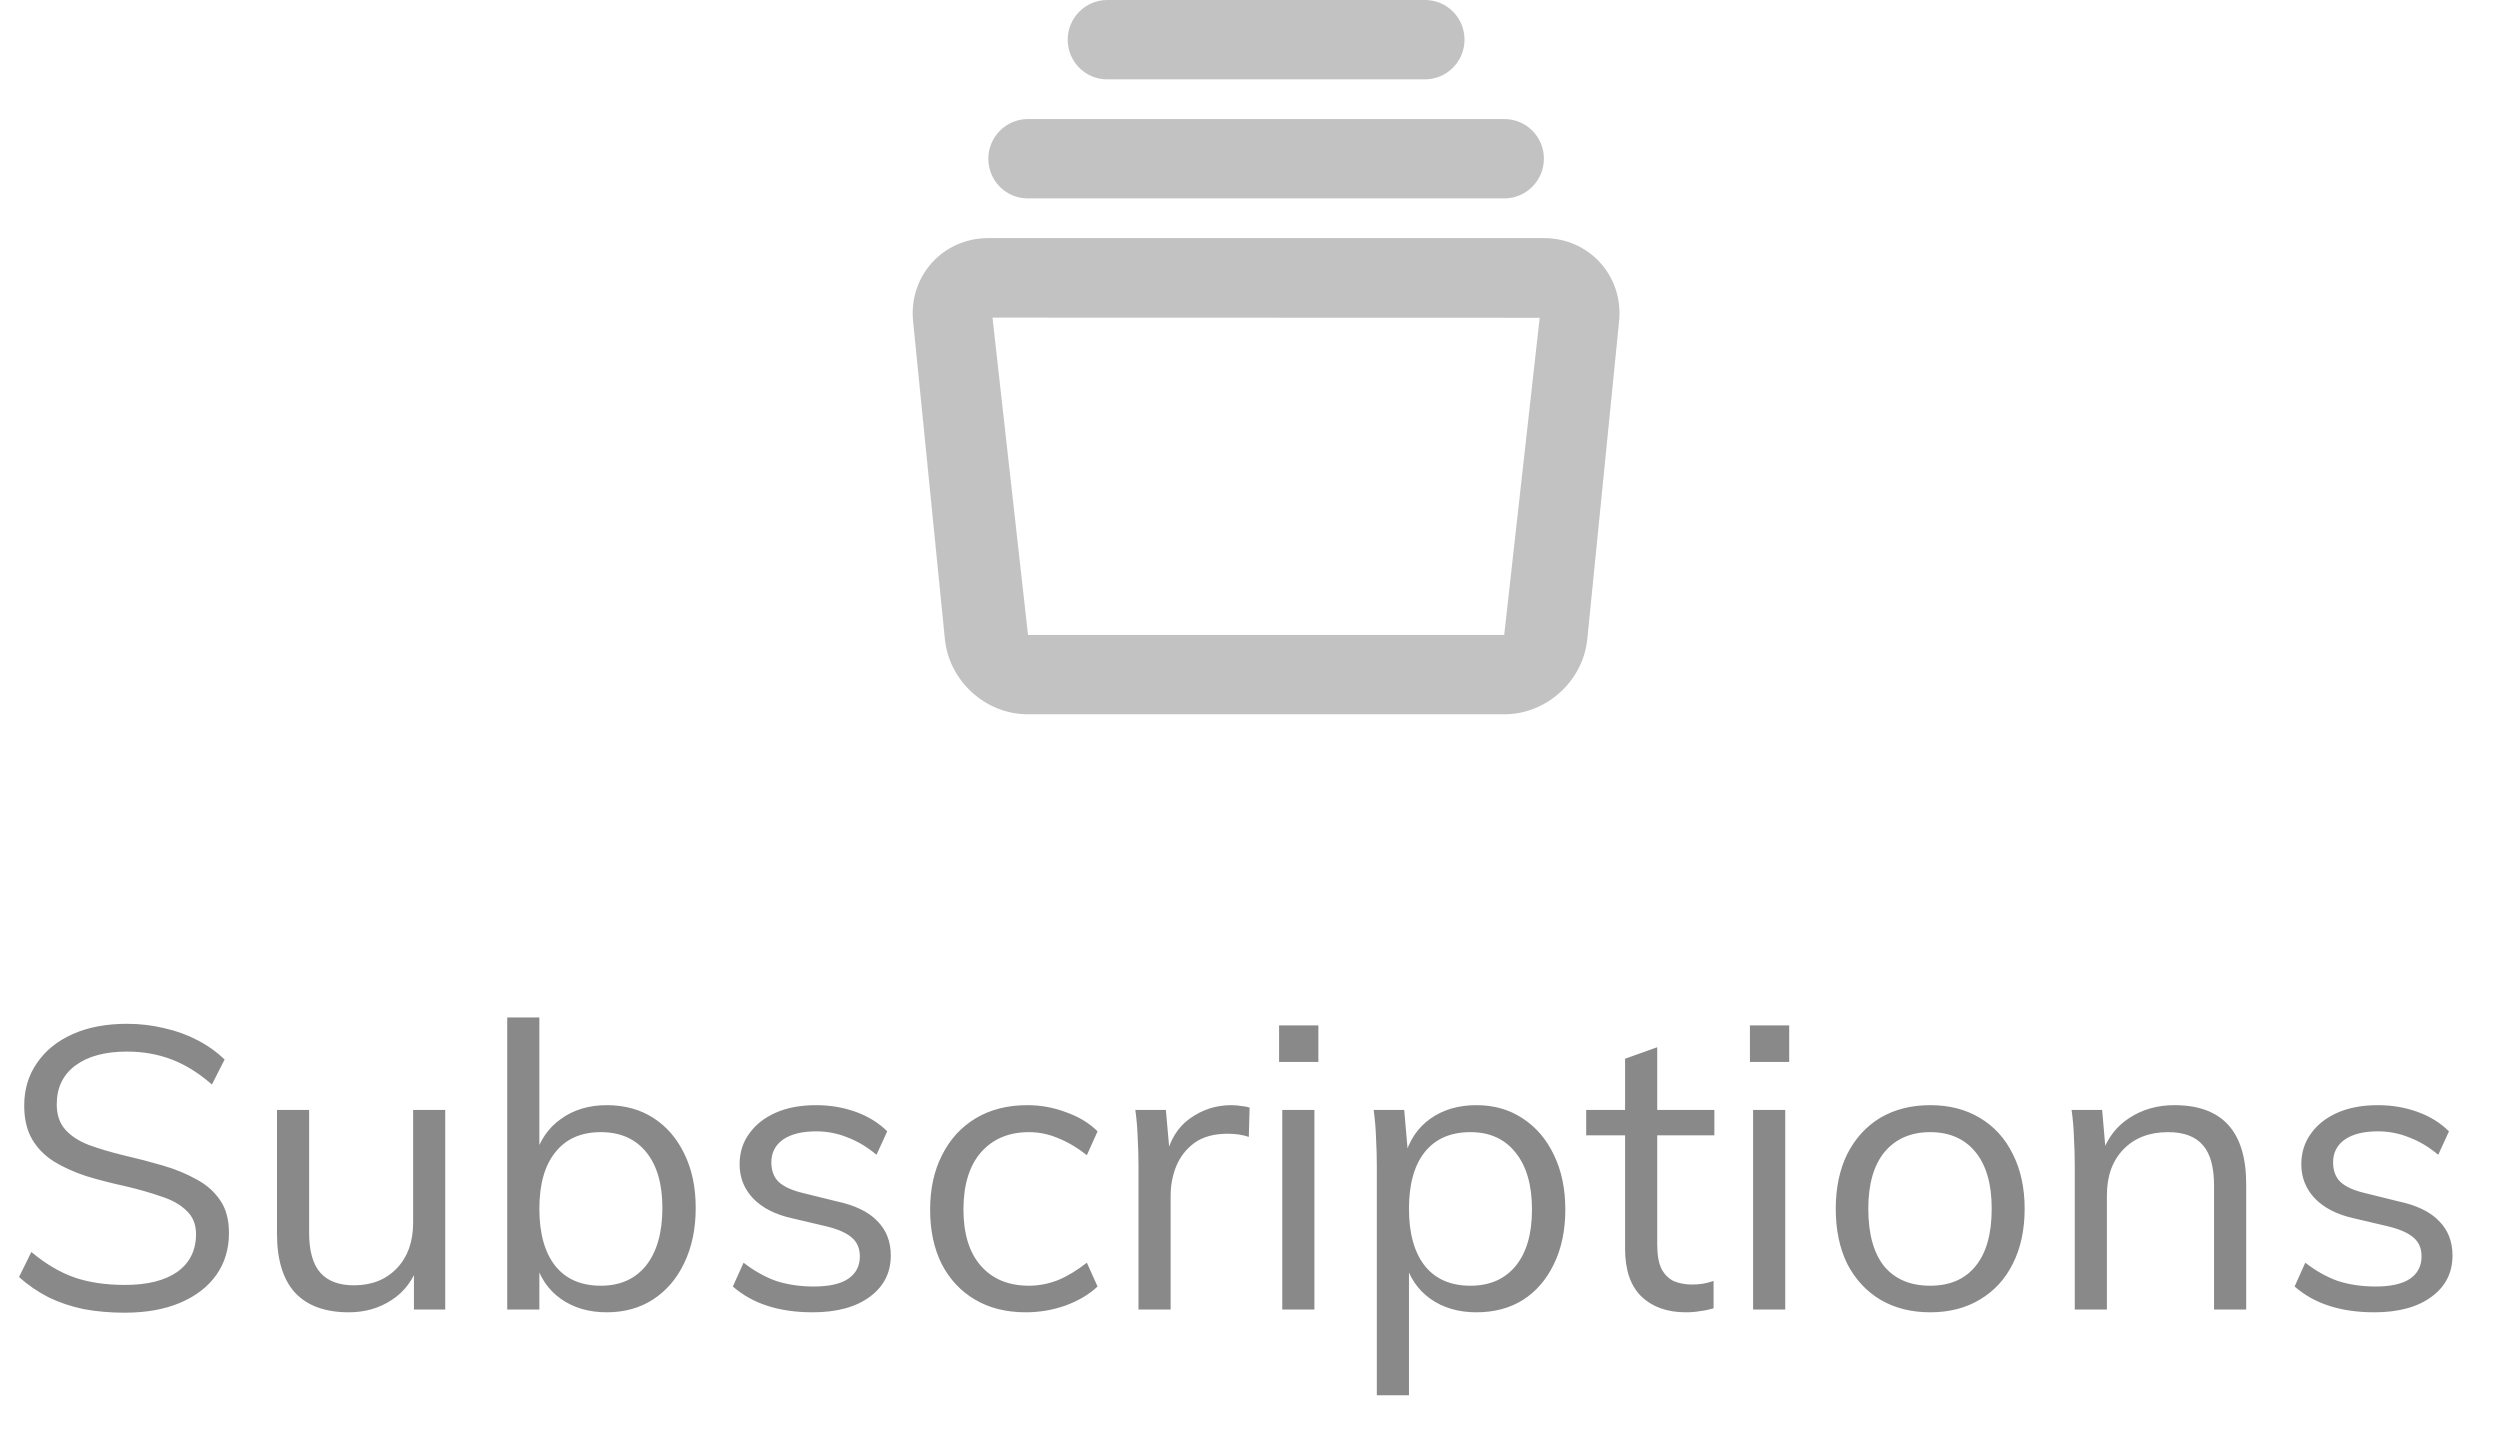
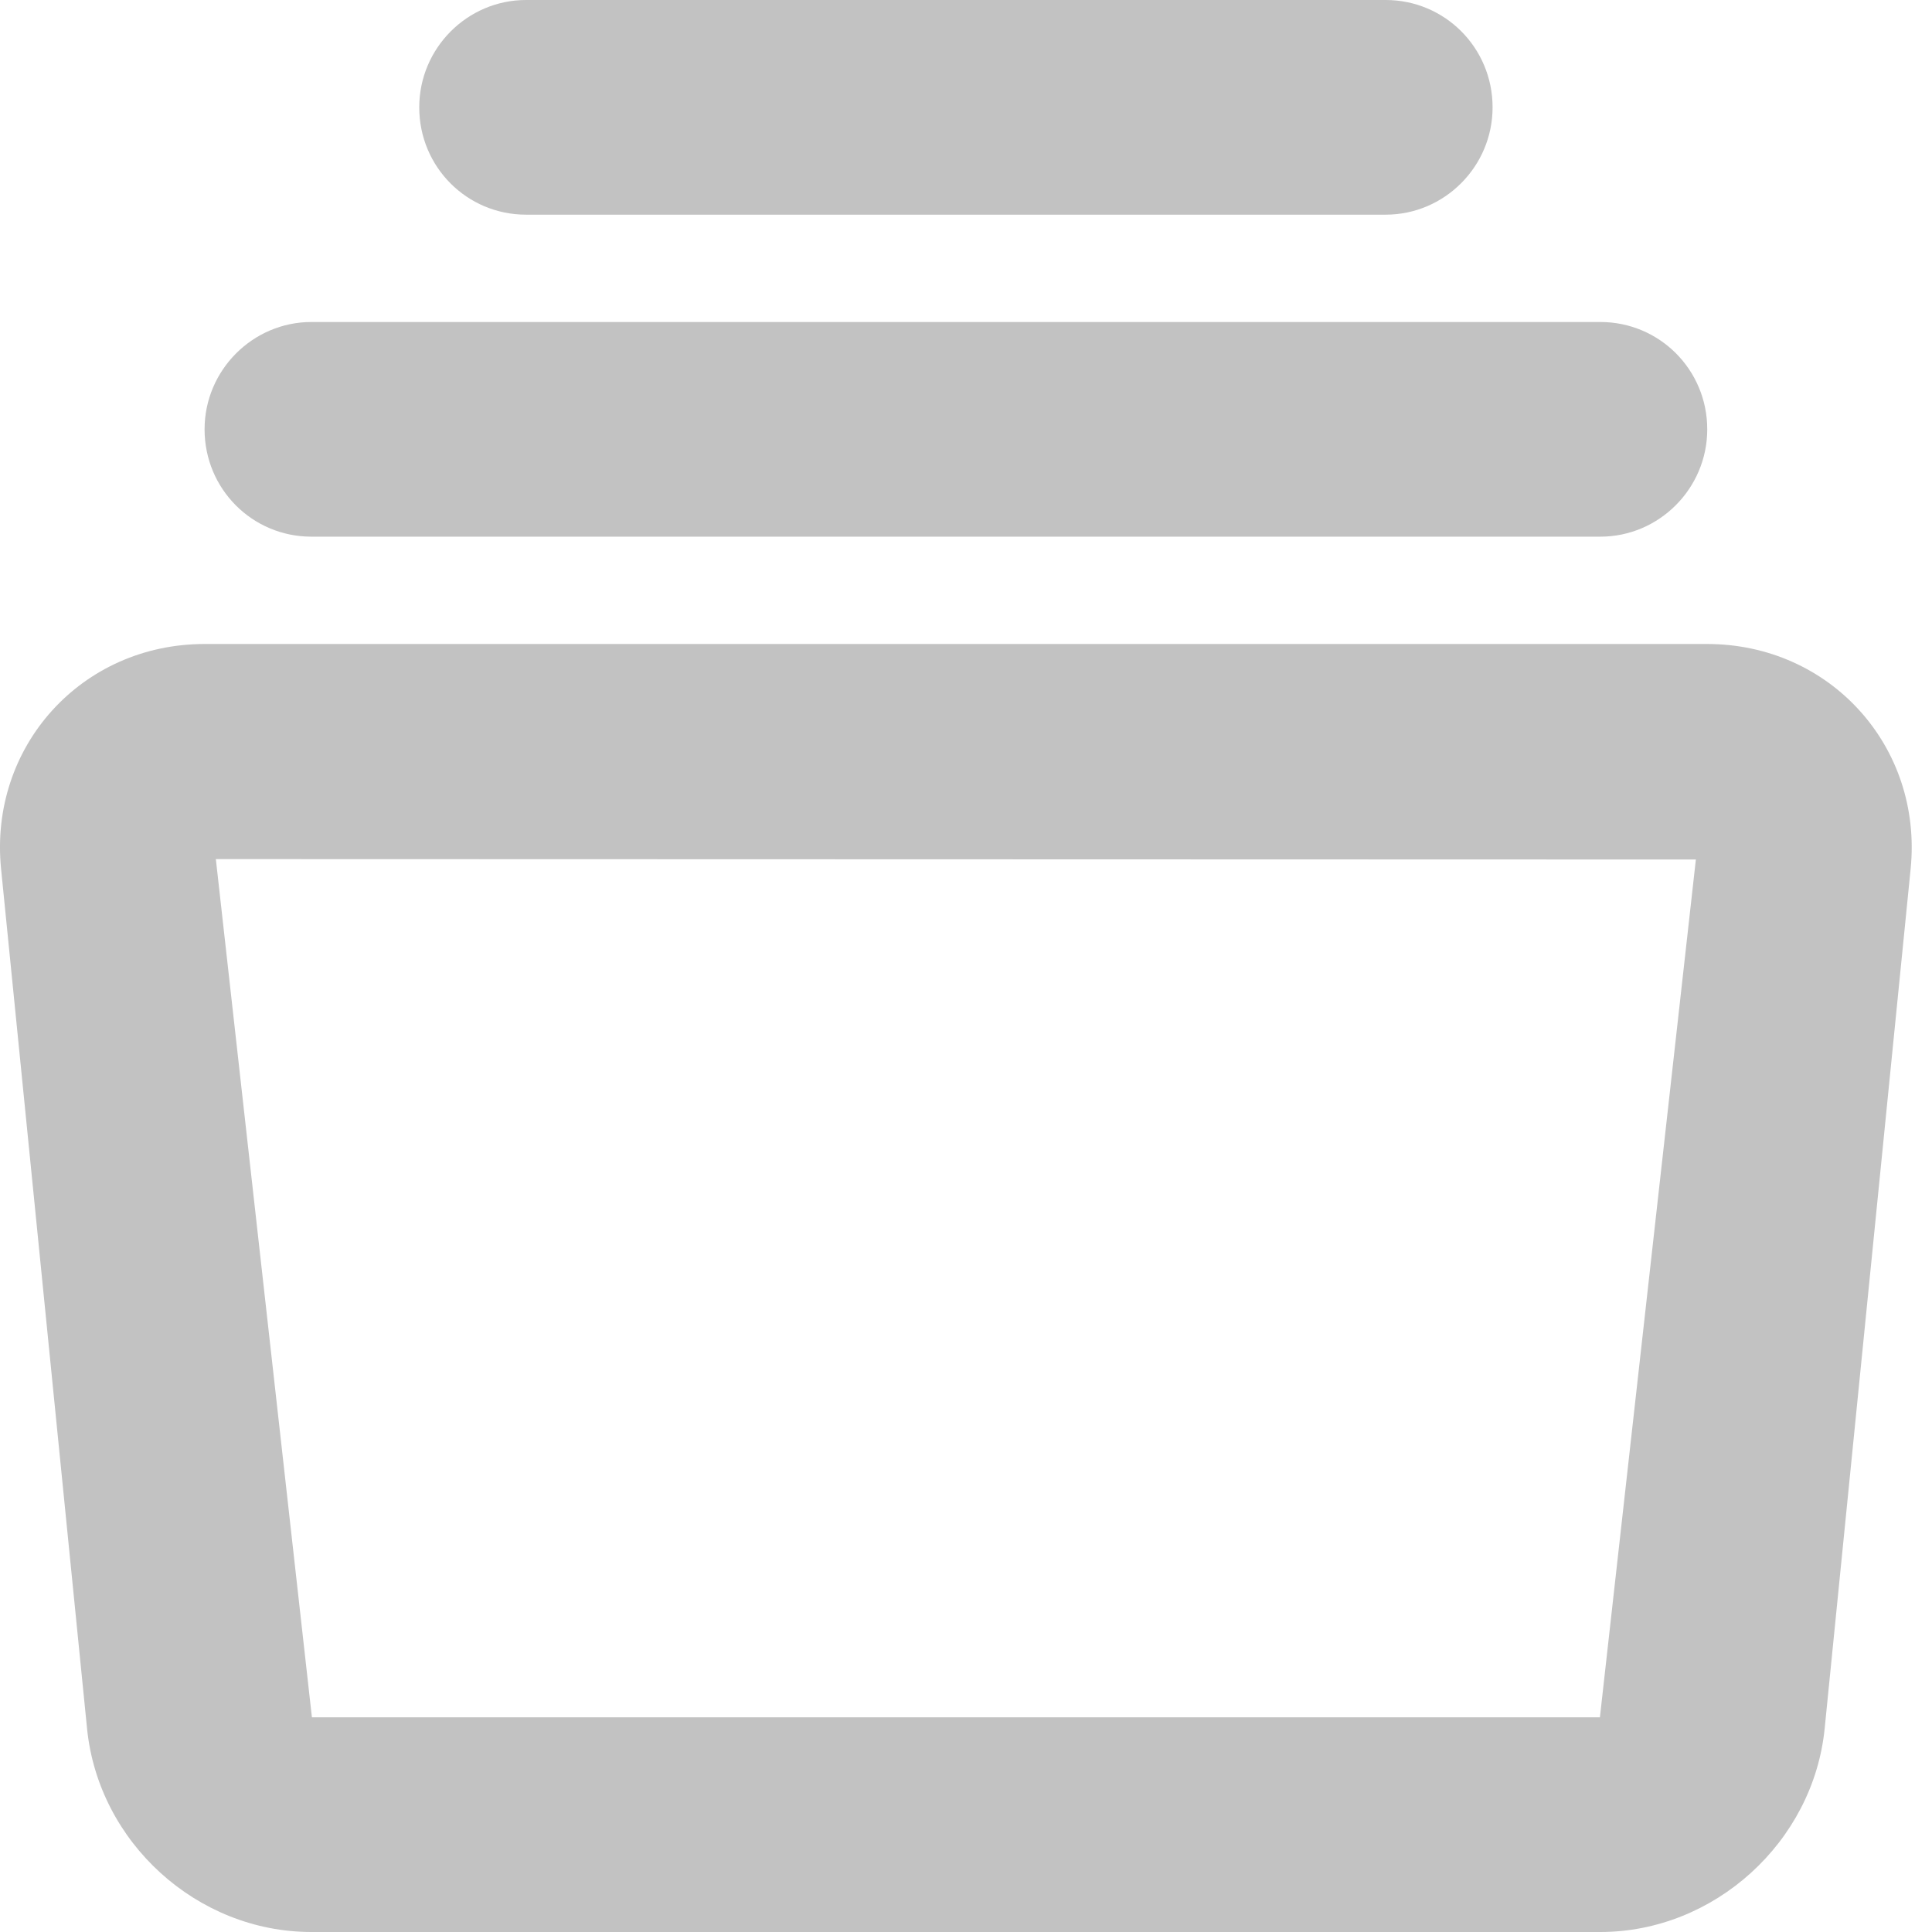
- <svg xmlns="http://www.w3.org/2000/svg" width="63" height="36" viewBox="0 0 63 36" fill="none">
-   <path d="M3.14 33.08C2.773 33.08 2.43 33.05 2.11 32.99C1.79 32.923 1.493 32.823 1.22 32.69C0.947 32.55 0.7 32.38 0.48 32.18L0.79 31.55C1.15 31.85 1.51 32.063 1.87 32.19C2.237 32.317 2.663 32.38 3.15 32.38C3.717 32.38 4.157 32.27 4.47 32.05C4.783 31.823 4.94 31.507 4.94 31.1C4.94 30.853 4.86 30.657 4.7 30.51C4.547 30.357 4.333 30.237 4.06 30.15C3.793 30.057 3.49 29.97 3.15 29.89C2.81 29.817 2.487 29.733 2.18 29.64C1.873 29.54 1.6 29.417 1.36 29.27C1.127 29.123 0.943 28.937 0.81 28.71C0.677 28.483 0.61 28.2 0.61 27.86C0.61 27.453 0.717 27.097 0.93 26.79C1.143 26.477 1.443 26.233 1.83 26.06C2.217 25.887 2.673 25.8 3.2 25.8C3.527 25.8 3.84 25.837 4.14 25.91C4.44 25.977 4.717 26.077 4.97 26.21C5.23 26.343 5.46 26.507 5.66 26.7L5.34 27.33C5.013 27.043 4.677 26.833 4.33 26.7C3.983 26.567 3.607 26.5 3.2 26.5C2.647 26.5 2.213 26.617 1.9 26.85C1.587 27.083 1.43 27.41 1.43 27.83C1.43 28.09 1.5 28.3 1.64 28.46C1.78 28.62 1.977 28.75 2.23 28.85C2.483 28.943 2.773 29.03 3.1 29.11C3.447 29.19 3.78 29.277 4.1 29.37C4.42 29.463 4.703 29.58 4.95 29.72C5.203 29.853 5.403 30.03 5.55 30.25C5.697 30.463 5.77 30.737 5.77 31.07C5.77 31.477 5.663 31.83 5.45 32.13C5.237 32.43 4.933 32.663 4.54 32.83C4.147 32.997 3.68 33.08 3.14 33.08ZM8.79 33.07C8.19 33.07 7.737 32.903 7.43 32.57C7.13 32.237 6.98 31.743 6.98 31.09V27.97H7.79V31.07C7.79 31.523 7.884 31.857 8.07 32.07C8.257 32.283 8.54 32.39 8.92 32.39C9.367 32.39 9.727 32.247 10.001 31.96C10.274 31.673 10.411 31.29 10.411 30.81V27.97H11.22V33H10.431V31.91L10.55 31.85C10.417 32.25 10.191 32.553 9.87 32.76C9.557 32.967 9.197 33.07 8.79 33.07ZM12.782 33V25.64H13.592V29.26L13.482 29.16C13.595 28.747 13.812 28.427 14.132 28.2C14.452 27.967 14.839 27.85 15.292 27.85C15.739 27.85 16.129 27.957 16.462 28.17C16.795 28.383 17.055 28.683 17.242 29.07C17.435 29.457 17.532 29.913 17.532 30.44C17.532 30.967 17.435 31.43 17.242 31.83C17.055 32.223 16.792 32.53 16.452 32.75C16.119 32.963 15.732 33.07 15.292 33.07C14.839 33.07 14.452 32.957 14.132 32.73C13.812 32.503 13.595 32.18 13.482 31.76L13.592 31.65V33H12.782ZM15.142 32.4C15.629 32.4 16.009 32.23 16.282 31.89C16.555 31.543 16.692 31.06 16.692 30.44C16.692 29.833 16.555 29.363 16.282 29.03C16.009 28.697 15.629 28.53 15.142 28.53C14.642 28.53 14.259 28.7 13.992 29.04C13.725 29.373 13.592 29.847 13.592 30.46C13.592 31.08 13.725 31.56 13.992 31.9C14.259 32.233 14.642 32.4 15.142 32.4ZM20.478 33.07C19.631 33.07 18.961 32.853 18.468 32.42L18.738 31.82C19.005 32.027 19.278 32.18 19.558 32.28C19.845 32.373 20.161 32.42 20.508 32.42C20.888 32.42 21.175 32.357 21.368 32.23C21.568 32.097 21.668 31.907 21.668 31.66C21.668 31.46 21.601 31.303 21.468 31.19C21.335 31.07 21.115 30.973 20.808 30.9L19.958 30.7C19.538 30.607 19.211 30.44 18.978 30.2C18.751 29.96 18.638 29.673 18.638 29.34C18.638 29.047 18.718 28.79 18.878 28.57C19.038 28.343 19.261 28.167 19.548 28.04C19.835 27.913 20.175 27.85 20.568 27.85C20.921 27.85 21.255 27.907 21.568 28.02C21.881 28.133 22.145 28.297 22.358 28.51L22.088 29.1C21.848 28.9 21.601 28.753 21.348 28.66C21.101 28.56 20.841 28.51 20.568 28.51C20.208 28.51 19.928 28.58 19.728 28.72C19.535 28.86 19.438 29.05 19.438 29.29C19.438 29.497 19.498 29.66 19.618 29.78C19.745 29.9 19.945 29.993 20.218 30.06L21.068 30.27C21.541 30.37 21.888 30.537 22.108 30.77C22.335 30.997 22.448 31.287 22.448 31.64C22.448 32.073 22.271 32.42 21.918 32.68C21.565 32.94 21.085 33.07 20.478 33.07ZM25.849 33.07C25.356 33.07 24.929 32.963 24.569 32.75C24.209 32.537 23.929 32.237 23.729 31.85C23.536 31.463 23.439 31.007 23.439 30.48C23.439 29.96 23.539 29.503 23.739 29.11C23.939 28.71 24.222 28.4 24.589 28.18C24.956 27.96 25.389 27.85 25.889 27.85C26.229 27.85 26.556 27.91 26.869 28.03C27.189 28.143 27.452 28.303 27.659 28.51L27.389 29.11C27.142 28.917 26.899 28.773 26.659 28.68C26.426 28.58 26.182 28.53 25.929 28.53C25.422 28.53 25.019 28.7 24.719 29.04C24.426 29.38 24.279 29.86 24.279 30.48C24.279 31.093 24.426 31.567 24.719 31.9C25.012 32.233 25.416 32.4 25.929 32.4C26.176 32.4 26.419 32.353 26.659 32.26C26.899 32.16 27.142 32.013 27.389 31.82L27.659 32.42C27.446 32.62 27.176 32.78 26.849 32.9C26.529 33.013 26.196 33.07 25.849 33.07ZM28.69 33V29.38C28.69 29.147 28.683 28.913 28.67 28.68C28.663 28.44 28.643 28.203 28.61 27.97H29.38L29.49 29.21L29.38 29.18C29.474 28.74 29.674 28.41 29.98 28.19C30.294 27.963 30.643 27.85 31.03 27.85C31.117 27.85 31.197 27.857 31.27 27.87C31.35 27.877 31.424 27.89 31.49 27.91L31.47 28.65C31.317 28.597 31.14 28.57 30.94 28.57C30.593 28.57 30.314 28.647 30.1 28.8C29.893 28.953 29.74 29.15 29.64 29.39C29.547 29.623 29.5 29.87 29.5 30.13V33H28.69ZM32.313 33V27.97H33.123V33H32.313ZM32.233 25.84H33.223V26.76H32.233V25.84ZM34.696 35.16V29.38C34.696 29.147 34.689 28.913 34.676 28.68C34.669 28.44 34.649 28.203 34.616 27.97H35.386L35.476 29.01L35.396 29.16C35.509 28.74 35.726 28.417 36.046 28.19C36.366 27.963 36.753 27.85 37.206 27.85C37.646 27.85 38.033 27.96 38.366 28.18C38.706 28.4 38.969 28.707 39.156 29.1C39.349 29.493 39.446 29.953 39.446 30.48C39.446 31.007 39.349 31.467 39.156 31.86C38.969 32.247 38.709 32.547 38.376 32.76C38.043 32.967 37.653 33.07 37.206 33.07C36.753 33.07 36.366 32.957 36.046 32.73C35.726 32.503 35.509 32.18 35.396 31.76L35.506 31.66V35.16H34.696ZM37.056 32.4C37.543 32.4 37.923 32.233 38.196 31.9C38.469 31.567 38.606 31.093 38.606 30.48C38.606 29.867 38.469 29.39 38.196 29.05C37.923 28.703 37.543 28.53 37.056 28.53C36.556 28.53 36.173 28.697 35.906 29.03C35.639 29.363 35.506 29.84 35.506 30.46C35.506 31.08 35.639 31.56 35.906 31.9C36.173 32.233 36.556 32.4 37.056 32.4ZM39.972 28.61V27.97H43.202V28.61H39.972ZM43.182 32.28V32.97C43.069 33.003 42.956 33.027 42.842 33.04C42.736 33.06 42.616 33.07 42.482 33.07C42.016 33.07 41.642 32.937 41.362 32.67C41.089 32.403 40.952 32.003 40.952 31.47V26.68L41.762 26.39V31.36C41.762 31.627 41.799 31.833 41.872 31.98C41.952 32.127 42.059 32.23 42.192 32.29C42.326 32.343 42.476 32.37 42.642 32.37C42.742 32.37 42.832 32.363 42.912 32.35C42.992 32.337 43.082 32.313 43.182 32.28ZM44.178 33V27.97H44.988V33H44.178ZM44.098 25.84H45.088V26.76H44.098V25.84ZM48.641 33.07C48.161 33.07 47.741 32.963 47.381 32.75C47.028 32.537 46.751 32.237 46.551 31.85C46.358 31.457 46.261 30.993 46.261 30.46C46.261 29.933 46.358 29.473 46.551 29.08C46.751 28.687 47.028 28.383 47.381 28.17C47.741 27.957 48.161 27.85 48.641 27.85C49.121 27.85 49.538 27.957 49.891 28.17C50.251 28.383 50.528 28.687 50.721 29.08C50.921 29.473 51.021 29.933 51.021 30.46C51.021 30.993 50.921 31.457 50.721 31.85C50.528 32.237 50.251 32.537 49.891 32.75C49.538 32.963 49.121 33.07 48.641 33.07ZM48.641 32.4C49.135 32.4 49.515 32.237 49.781 31.91C50.055 31.577 50.191 31.093 50.191 30.46C50.191 29.84 50.055 29.363 49.781 29.03C49.508 28.697 49.128 28.53 48.641 28.53C48.155 28.53 47.771 28.697 47.491 29.03C47.218 29.363 47.081 29.84 47.081 30.46C47.081 31.093 47.215 31.577 47.481 31.91C47.755 32.237 48.141 32.4 48.641 32.4ZM52.284 33V29.38C52.284 29.147 52.277 28.913 52.264 28.68C52.257 28.44 52.237 28.203 52.204 27.97H52.974L53.064 29.01L52.964 29.09C53.104 28.683 53.337 28.377 53.664 28.17C53.991 27.957 54.367 27.85 54.794 27.85C56.001 27.85 56.604 28.513 56.604 29.84V33H55.794V29.88C55.794 29.413 55.701 29.073 55.514 28.86C55.327 28.64 55.034 28.53 54.634 28.53C54.167 28.53 53.794 28.673 53.514 28.96C53.234 29.247 53.094 29.633 53.094 30.12V33H52.284ZM59.834 33.07C58.987 33.07 58.317 32.853 57.824 32.42L58.093 31.82C58.36 32.027 58.633 32.18 58.913 32.28C59.2 32.373 59.517 32.42 59.864 32.42C60.243 32.42 60.53 32.357 60.724 32.23C60.923 32.097 61.023 31.907 61.023 31.66C61.023 31.46 60.957 31.303 60.824 31.19C60.69 31.07 60.47 30.973 60.163 30.9L59.313 30.7C58.894 30.607 58.567 30.44 58.334 30.2C58.107 29.96 57.993 29.673 57.993 29.34C57.993 29.047 58.074 28.79 58.233 28.57C58.394 28.343 58.617 28.167 58.904 28.04C59.19 27.913 59.53 27.85 59.923 27.85C60.277 27.85 60.61 27.907 60.923 28.02C61.237 28.133 61.5 28.297 61.714 28.51L61.444 29.1C61.203 28.9 60.957 28.753 60.703 28.66C60.457 28.56 60.197 28.51 59.923 28.51C59.563 28.51 59.283 28.58 59.084 28.72C58.89 28.86 58.794 29.05 58.794 29.29C58.794 29.497 58.853 29.66 58.974 29.78C59.1 29.9 59.3 29.993 59.574 30.06L60.423 30.27C60.897 30.37 61.243 30.537 61.464 30.77C61.69 30.997 61.803 31.287 61.803 31.64C61.803 32.073 61.627 32.42 61.273 32.68C60.92 32.94 60.44 33.07 59.834 33.07Z" fill="#898989" />
-   <path opacity="0.24" fill-rule="evenodd" clip-rule="evenodd" d="M26.906 1C26.906 0.448 27.355 0 27.901 0H35.91C36.46 0 36.906 0.444 36.906 1C36.906 1.552 36.456 2 35.91 2H27.901C27.351 2 26.906 1.556 26.906 1ZM23.01 8.095L23.811 16.104C23.917 17.166 24.836 18 25.901 18H37.91C38.971 18 39.894 17.163 40 16.104L40.801 8.095C40.915 6.954 40.05 6 38.905 6H24.907C23.759 6 22.896 6.956 23.01 8.095ZM25.011 8.004L38.8 8.008L37.906 16H25.906L25.011 8.004ZM25.901 3C25.355 3 24.906 3.448 24.906 4C24.906 4.556 25.351 5 25.901 5H37.91C38.456 5 38.906 4.552 38.906 4C38.906 3.444 38.46 3 37.91 3H25.901Z" fill="black" />
+ <svg xmlns="http://www.w3.org/2000/svg" width="18" height="18" viewBox="0 0 18 18" fill="none">
+   <path opacity="0.24" fill-rule="evenodd" clip-rule="evenodd" d="M3.906 1C3.906 0.448 4.355 0 4.901 0H12.91C13.46 0 13.906 0.444 13.906 1C13.906 1.552 13.457 2 12.91 2H4.901C4.351 2 3.906 1.556 3.906 1ZM0.01 8.095L0.811 16.104C0.917 17.166 1.836 18 2.901 18H14.91C15.971 18 16.894 17.163 17 16.104L17.801 8.095C17.915 6.954 17.049 6 15.905 6H1.906C0.759 6 -0.104 6.956 0.01 8.095ZM2.011 8.004L15.8 8.008L14.906 16H2.906L2.011 8.004ZM2.901 3C2.356 3 1.906 3.448 1.906 4C1.906 4.556 2.351 5 2.901 5H14.91C15.456 5 15.906 4.552 15.906 4C15.906 3.444 15.46 3 14.91 3H2.901Z" fill="black" />
</svg>
